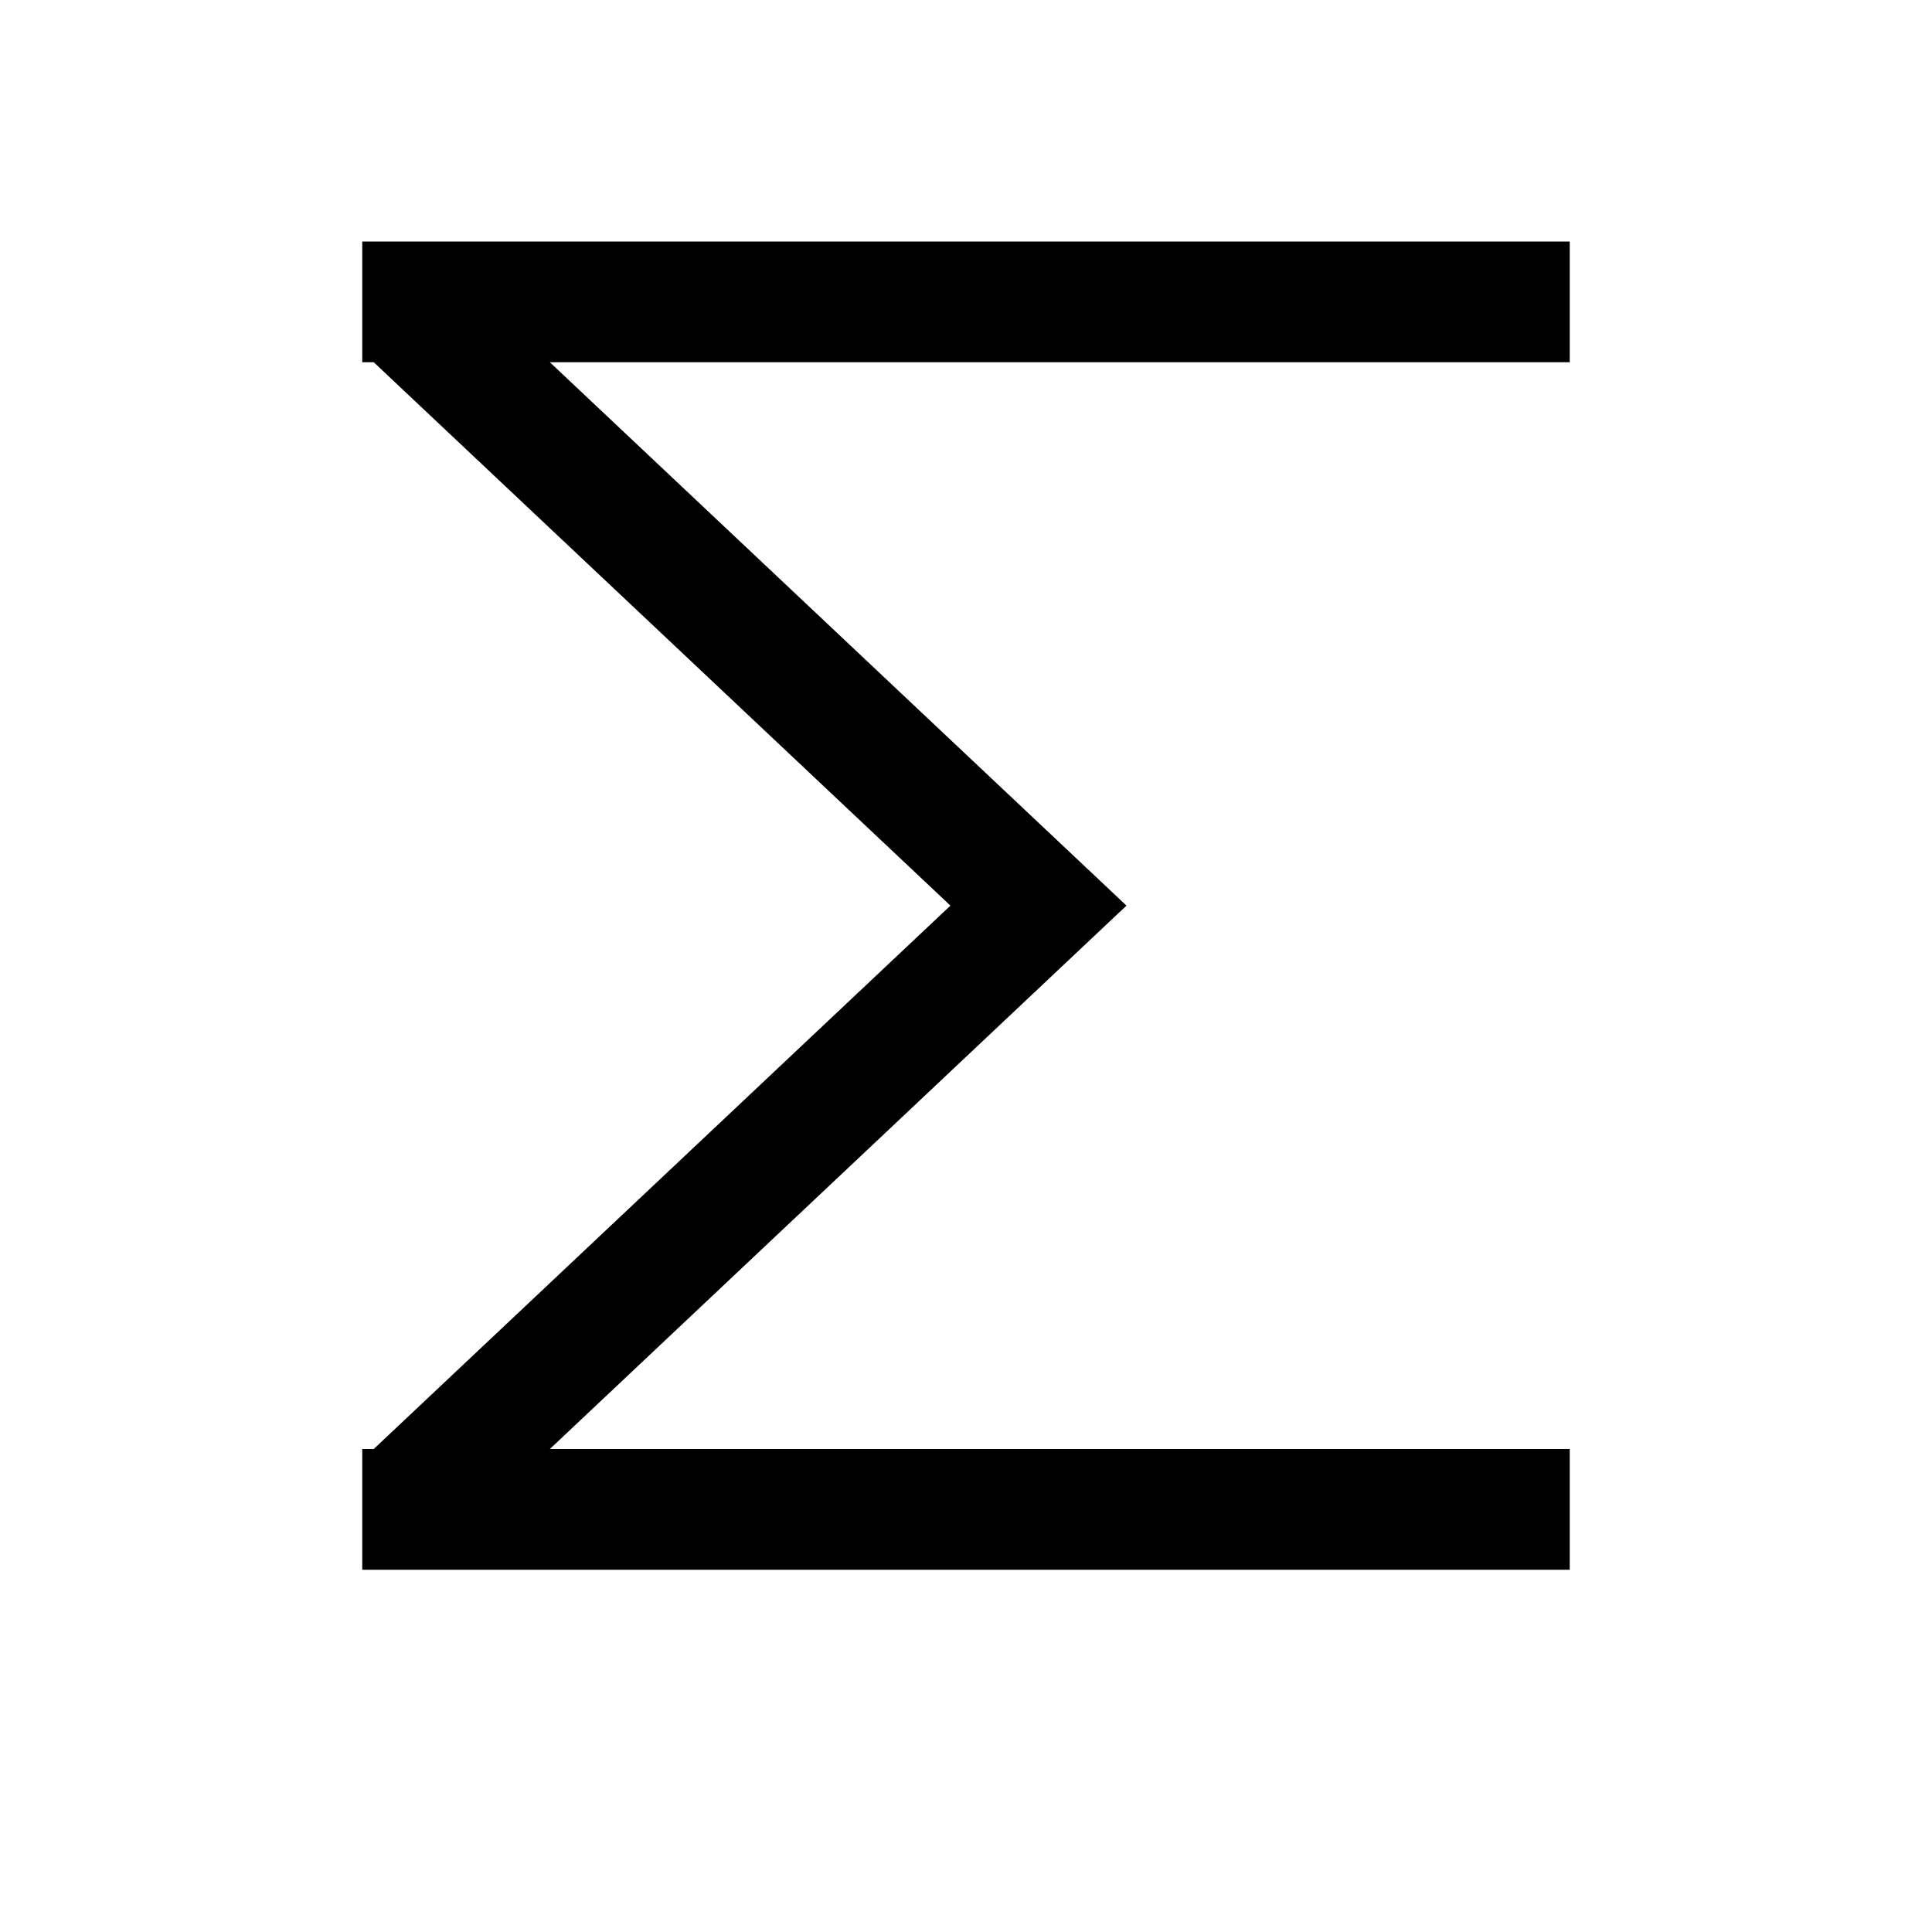
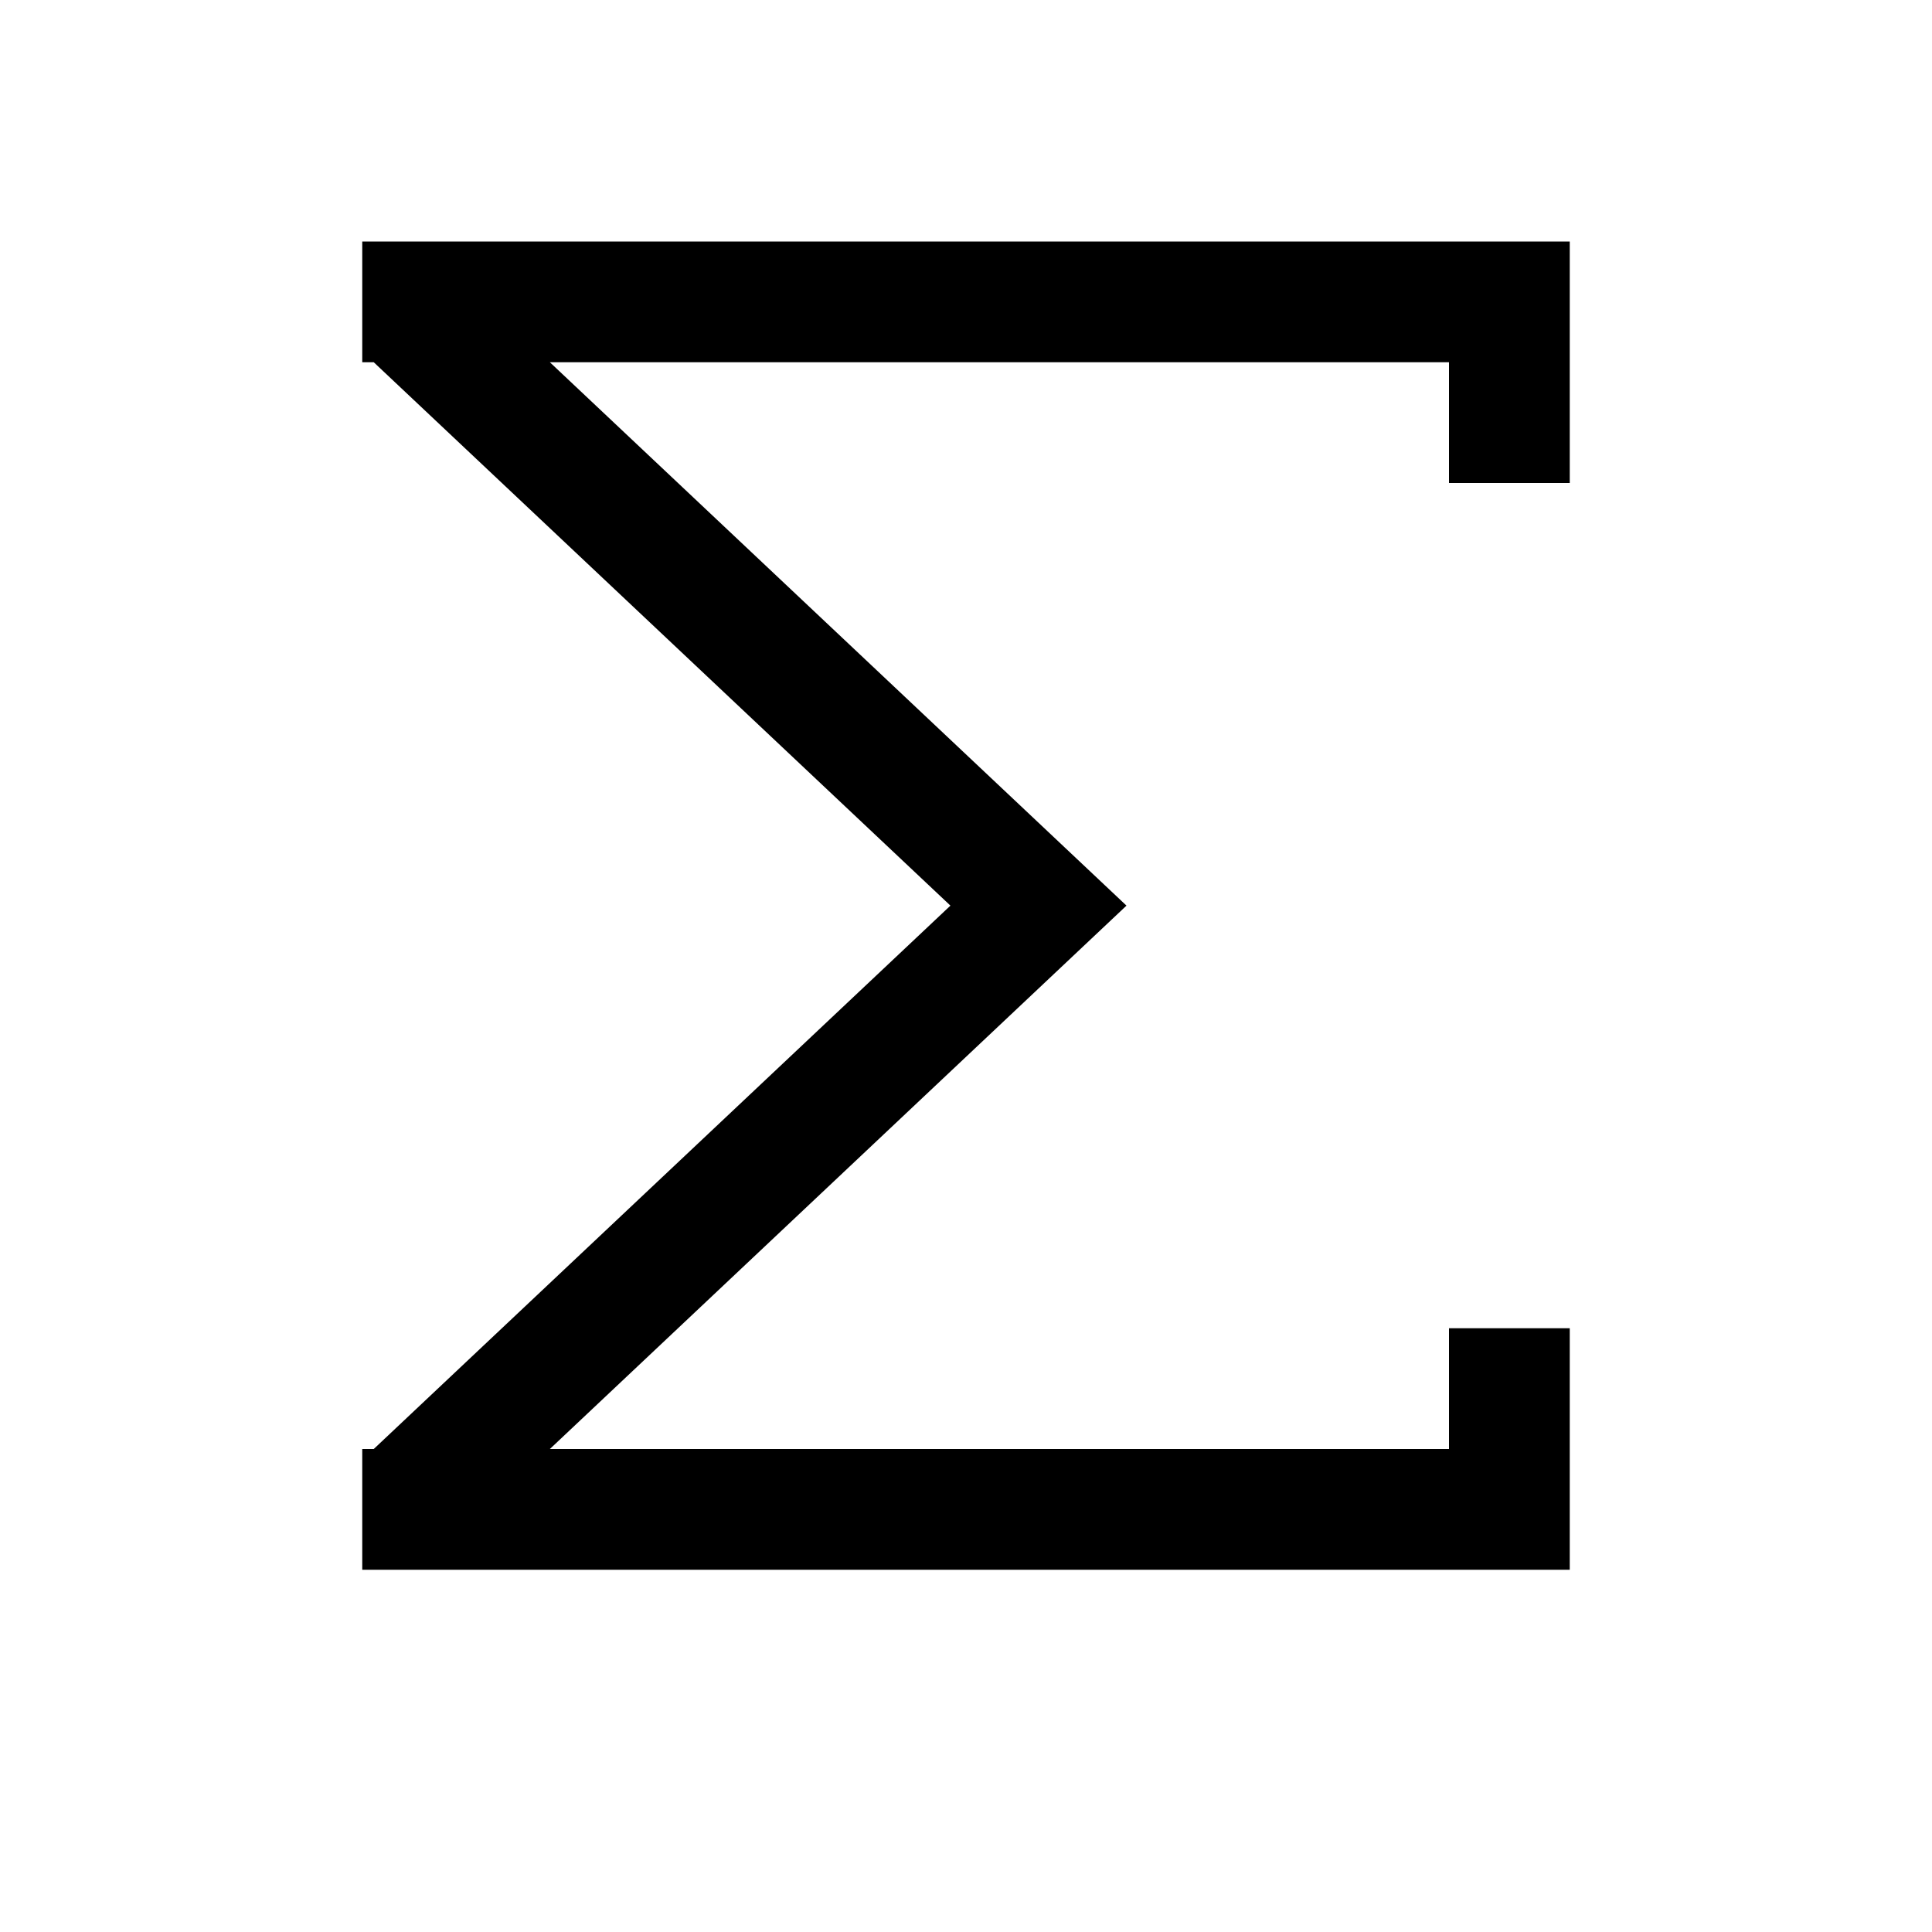
<svg xmlns="http://www.w3.org/2000/svg" viewBox="0 0 16 16" width="128" height="128">
-   <path fill="#000000" d="M3,2 L13,2 L13,3 L3,3 Z M3,12 L13,12 L13,13 L3,13 Z M3.743,2.236 L9.329,7.5 L3.743,12.764 L3.057,12.036 L7.871,7.5 L3.057,2.964 Z" />
+   <path fill="#000000" d="M3,2 L13,2 L13,3 L3,3 Z M3,12 L13,12 L13,13 L3,13 Z M3.743,2.236 L9.329,7.5 L3.743,12.764 L3.057,12.036 L7.871,7.5 L3.057,2.964 Z M12,3 H13 V4 H12 Z M12,11 H13 V12 H12 Z" />
</svg>
